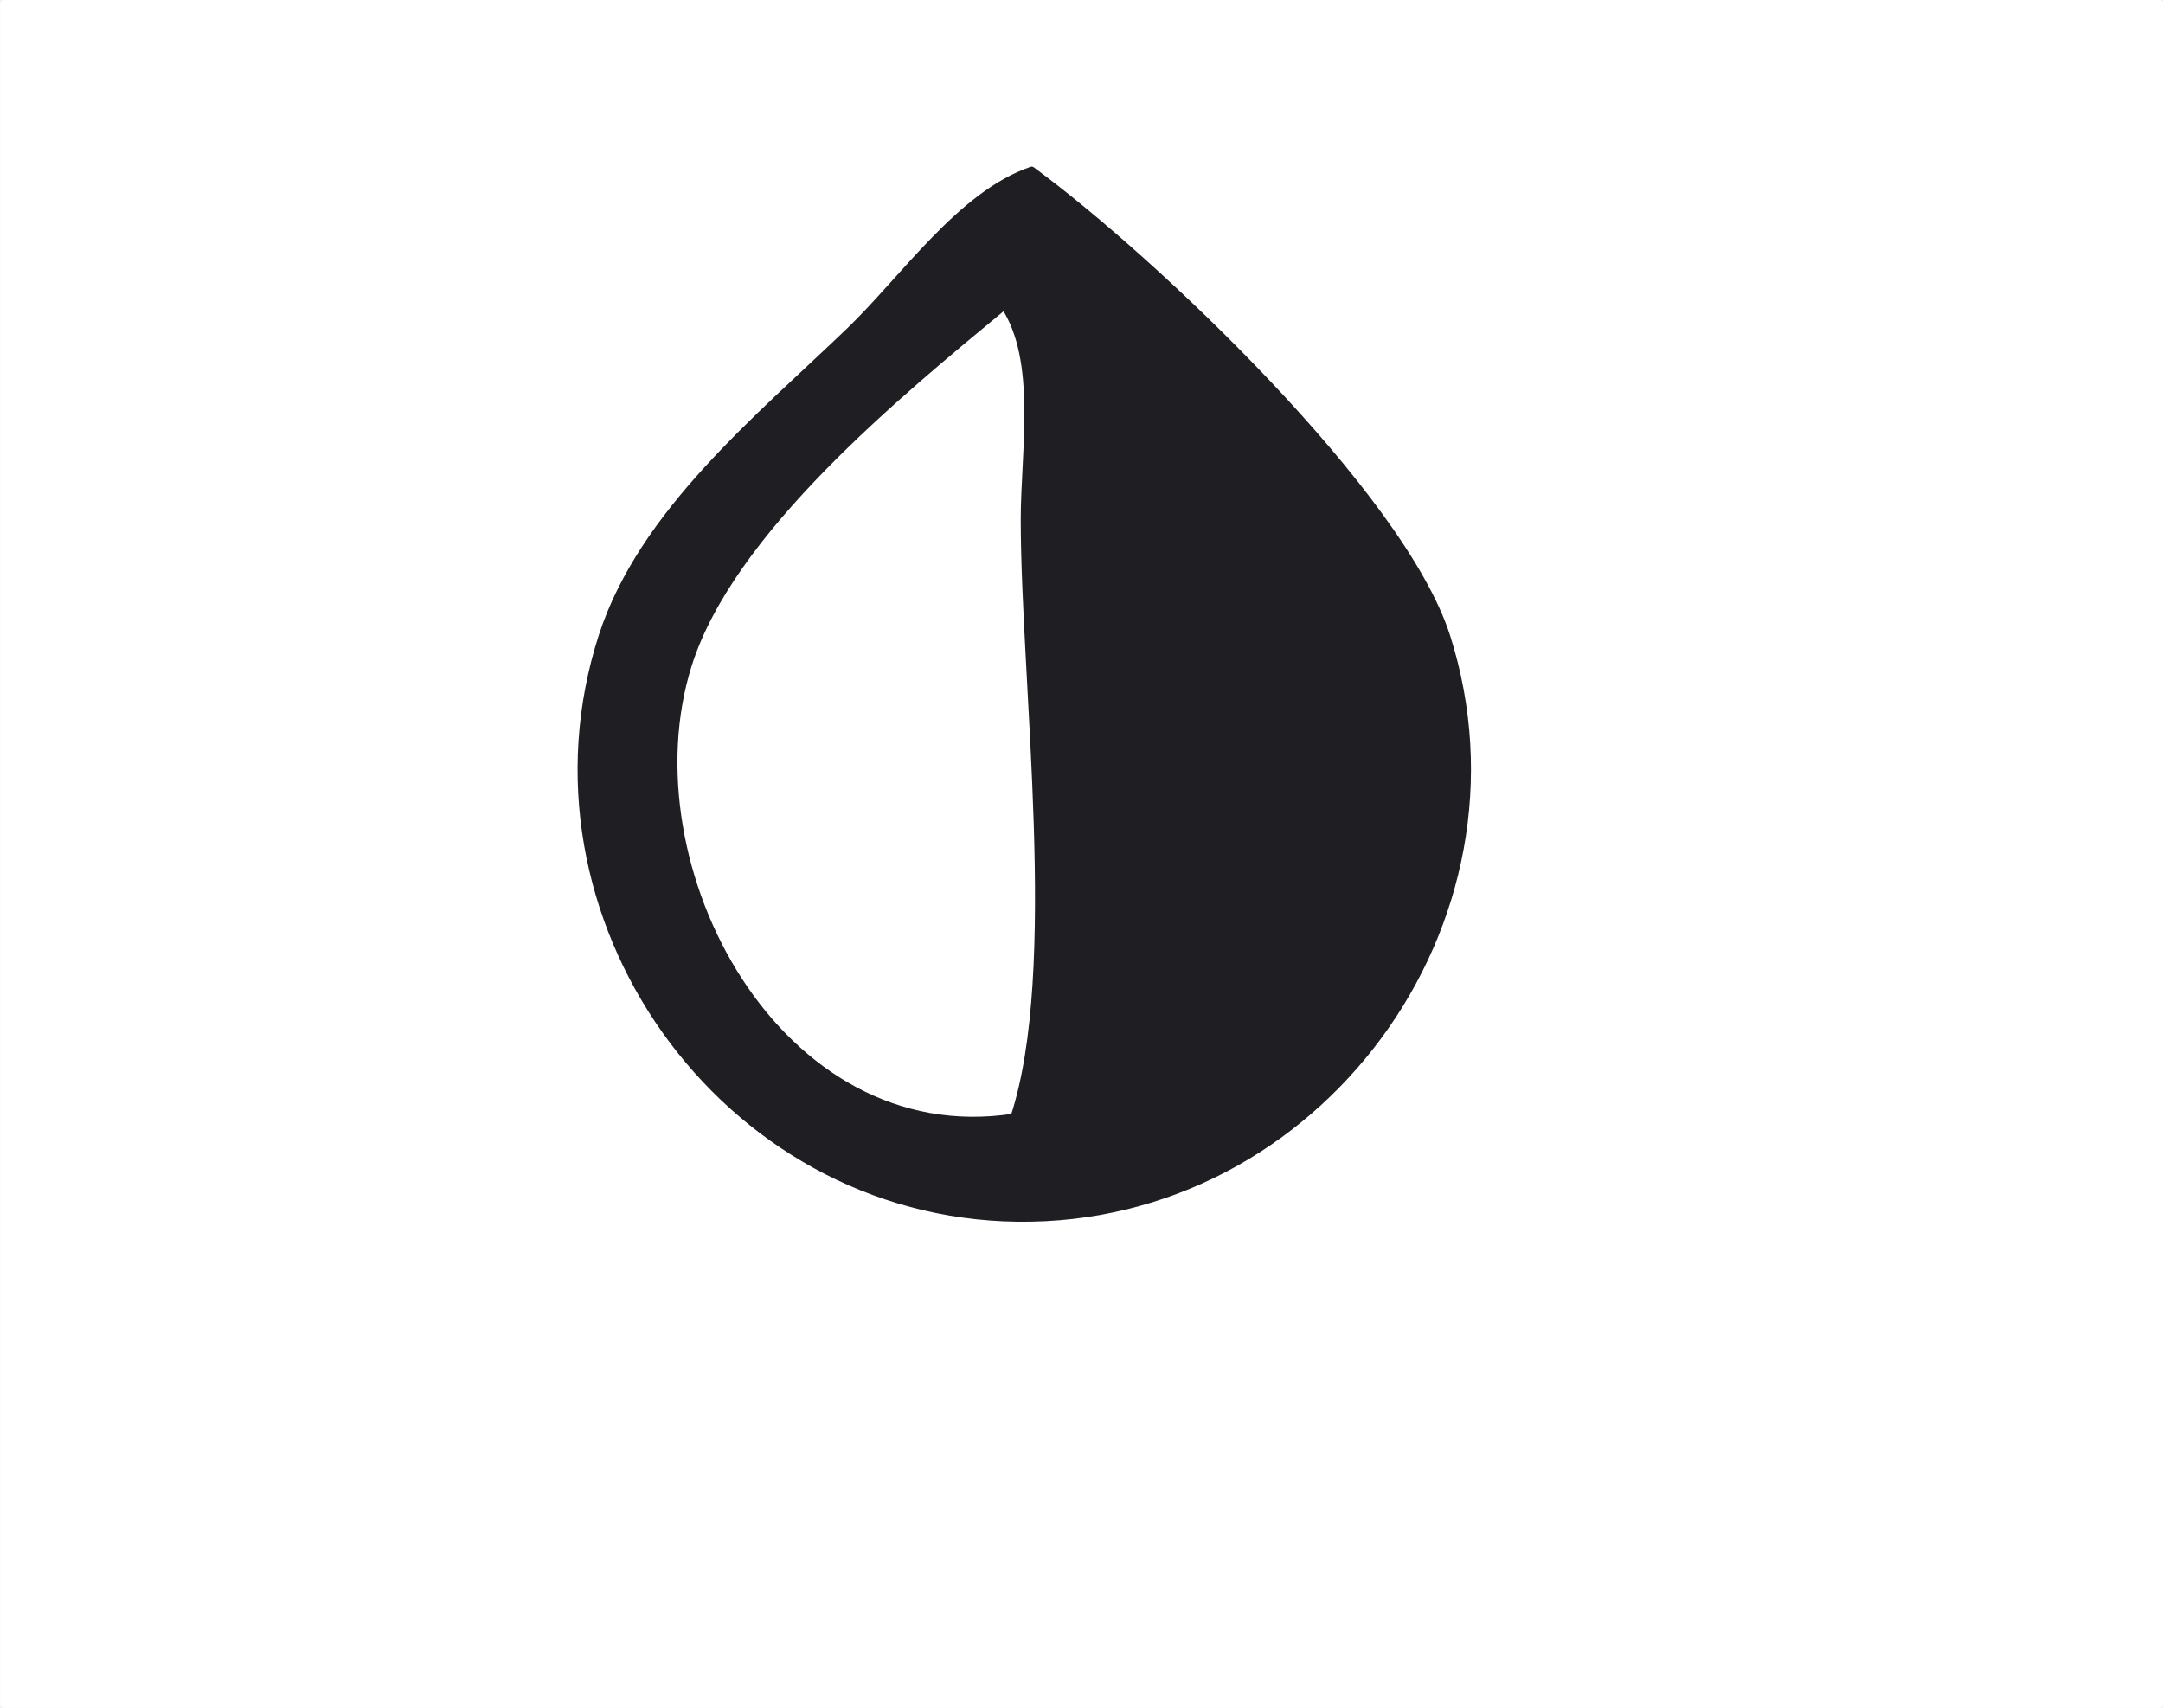
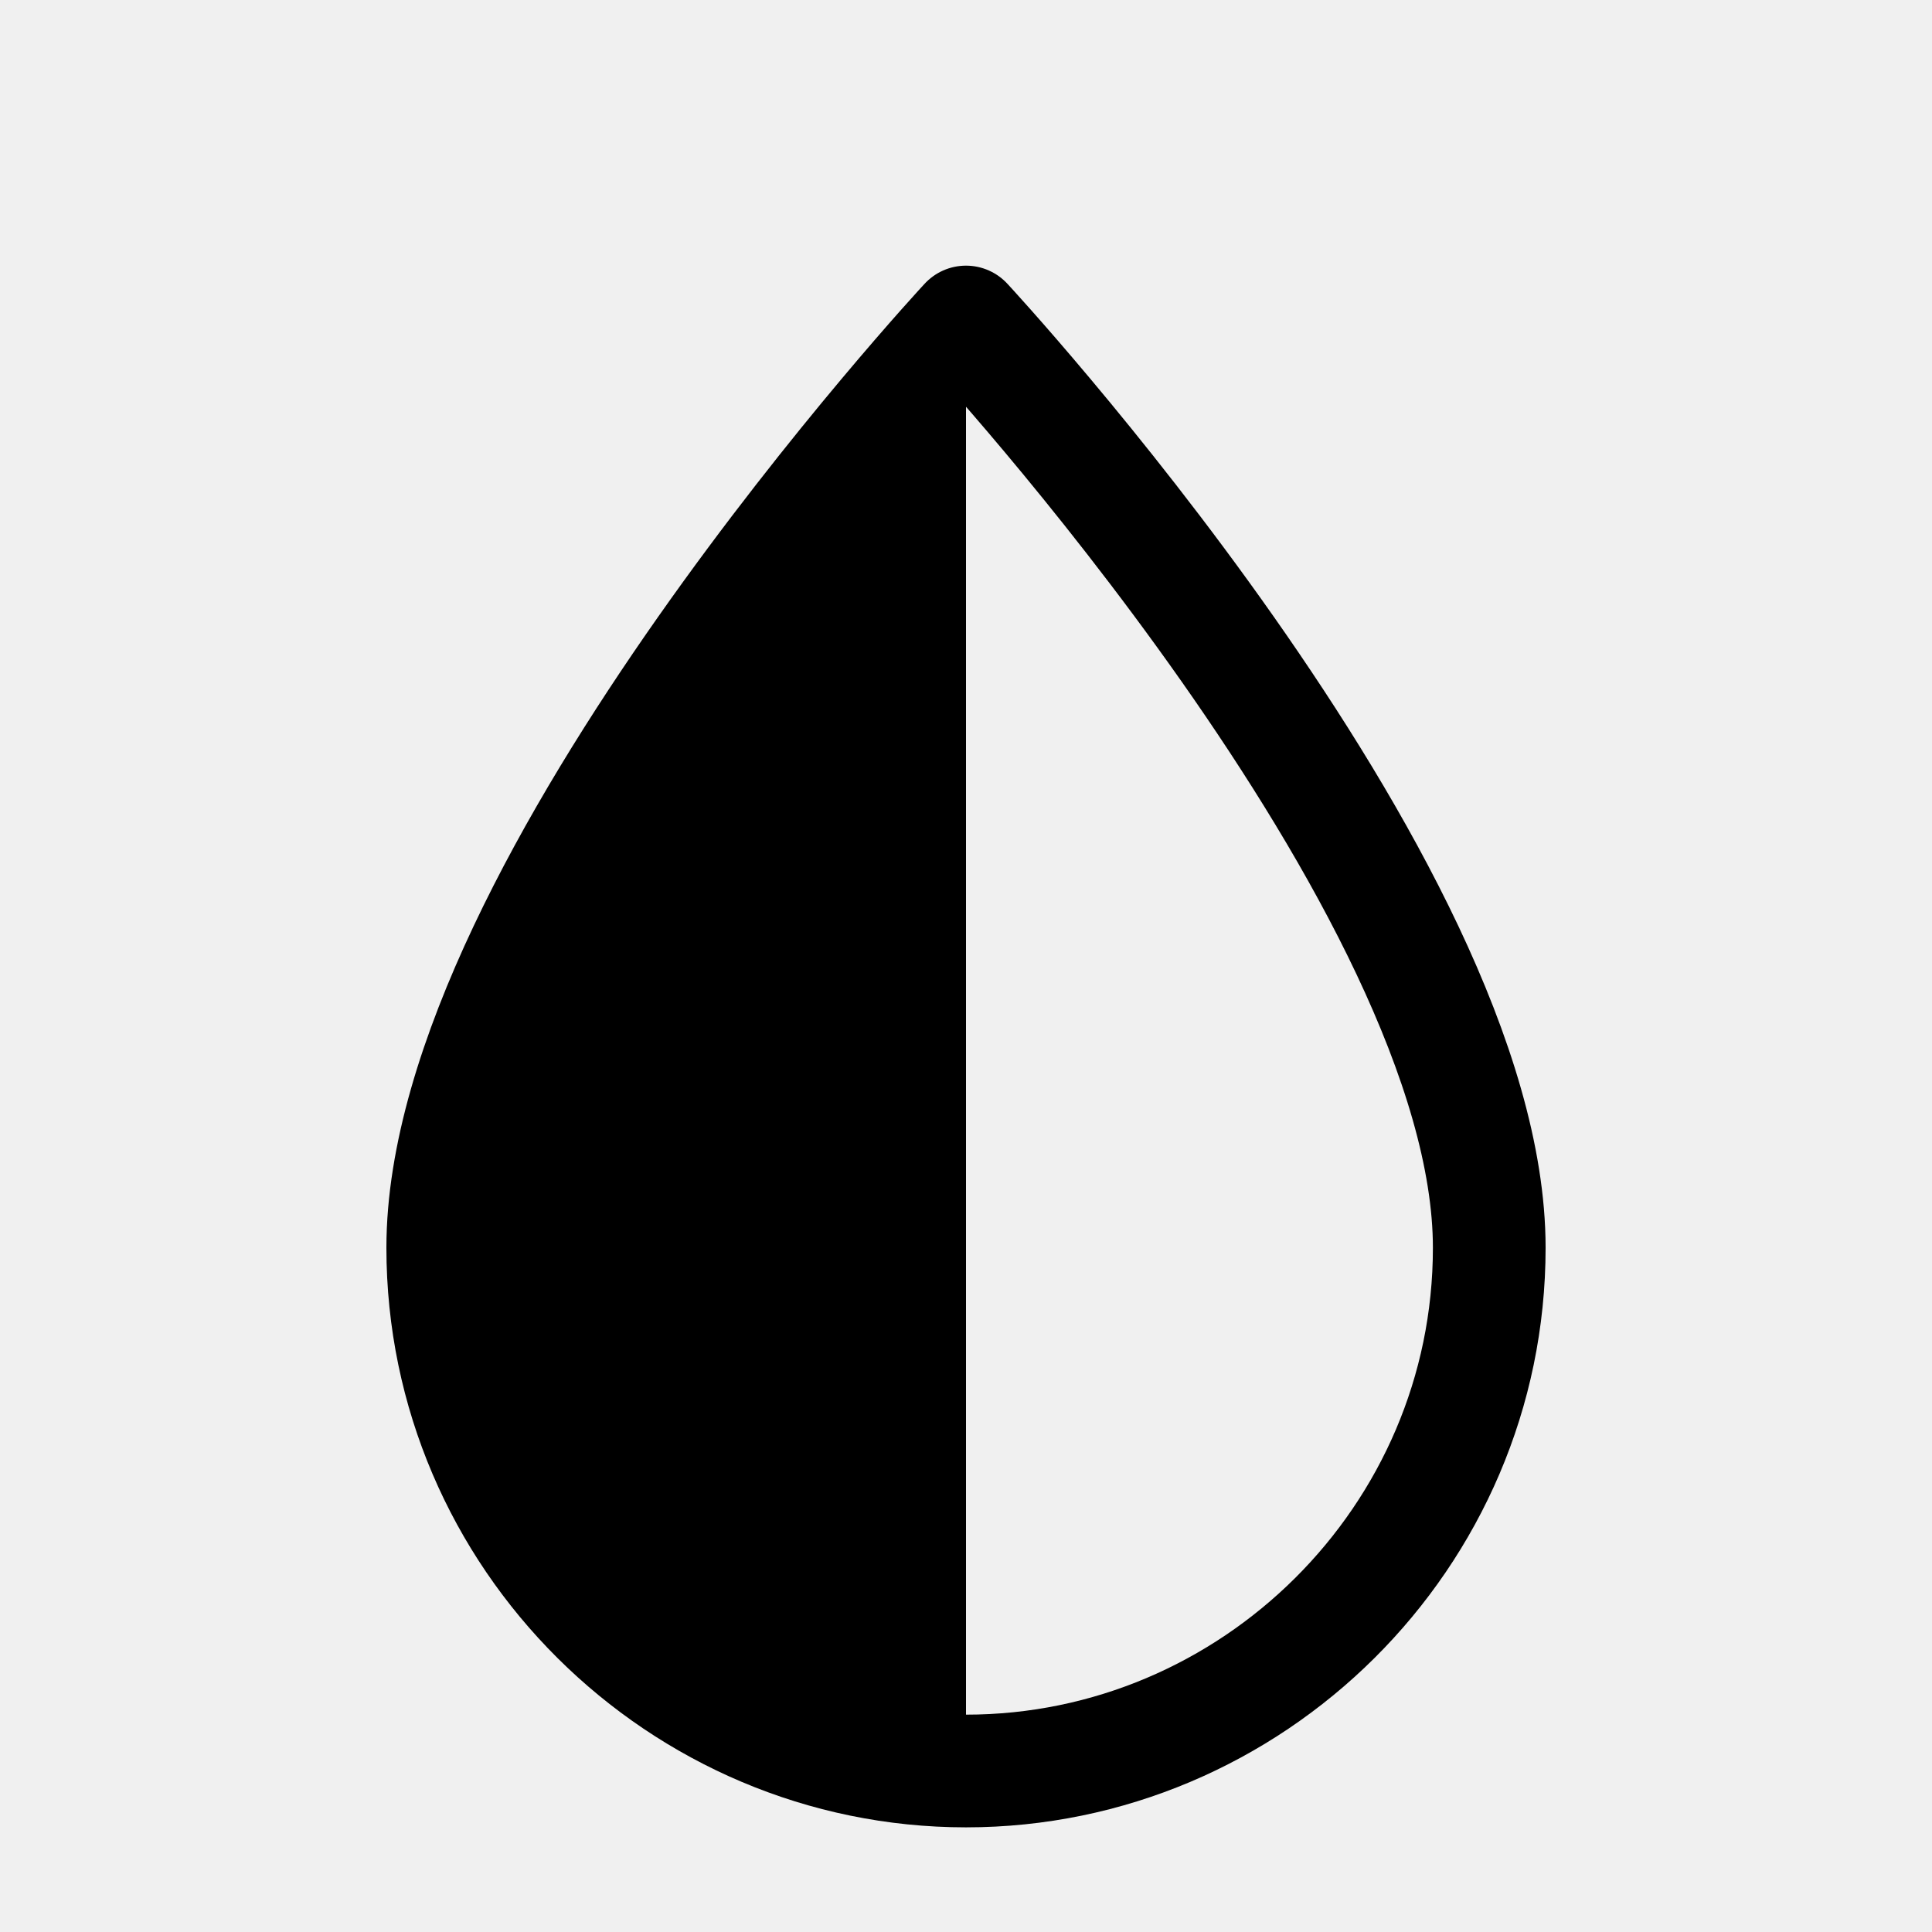
- <svg xmlns="http://www.w3.org/2000/svg" viewBox="0 0 76 60" width="76" height="60">
-   <path d="M0.13 0.13C25.38 0.13 50.63 0.13 75.88 0.13C75.88 20.04 75.88 39.96 75.88 59.88C50.63 59.88 25.38 59.88 0.13 59.88C0.13 39.96 0.13 20.04 0.13 0.13ZM36.25 5.98C33.76 6.83 31.77 9.78 29.86 11.62C26.68 14.68 22.57 18 21.16 22.35C17.99 32.17 25.39 42.67 35.75 42.8C46.29 42.93 54.03 32.39 50.83 22.36C49.23 17.37 40.5 9.1 36.25 5.98ZM35.29 10.75C36.56 12.66 35.99 15.88 35.99 18.25C35.99 23.98 37.33 34.09 35.63 39.25C27.33 40.54 21.96 30.44 24.18 23.37C25.66 18.65 31.58 13.82 35.29 10.75Z" fill="#ffffff" fill-rule="evenodd" stroke="#ffffff" stroke-width="0.25" stroke-linejoin="round" />
-   <path d="M36.25 5.98C40.5 9.1 49.23 17.37 50.83 22.36C54.03 32.39 46.29 42.93 35.75 42.8C25.39 42.67 17.99 32.17 21.16 22.35C22.57 18 26.68 14.68 29.86 11.62C31.77 9.78 33.76 6.83 36.25 5.98ZM35.29 10.75C31.58 13.82 25.66 18.65 24.18 23.37C21.96 30.44 27.33 40.54 35.63 39.25C37.33 34.09 35.99 23.98 35.99 18.25C35.99 15.88 36.56 12.66 35.29 10.75Z" fill="#1f1e22" fill-rule="evenodd" stroke="#1f1e22" stroke-width="0.25" stroke-linejoin="round" />
+ <svg xmlns="http://www.w3.org/2000/svg" viewBox="0 0 48 48" width="48" height="48" fill="none" stroke="currentColor" stroke-width="2.8" stroke-linecap="round" stroke-linejoin="round">
+   <path d="M 24 8 C 24 8 11 22 11 31 C 11 38.2 16.9 44 24 44 C 31.1 44 37 38.2 37 31 C 37 22 24 8 24 8 Z" />
+   <path d="M 24 8 C 24 8 11 22 11 31 C 11 38.2 16.9 44 24 44 Z" fill="currentColor" stroke="none" />
</svg>
